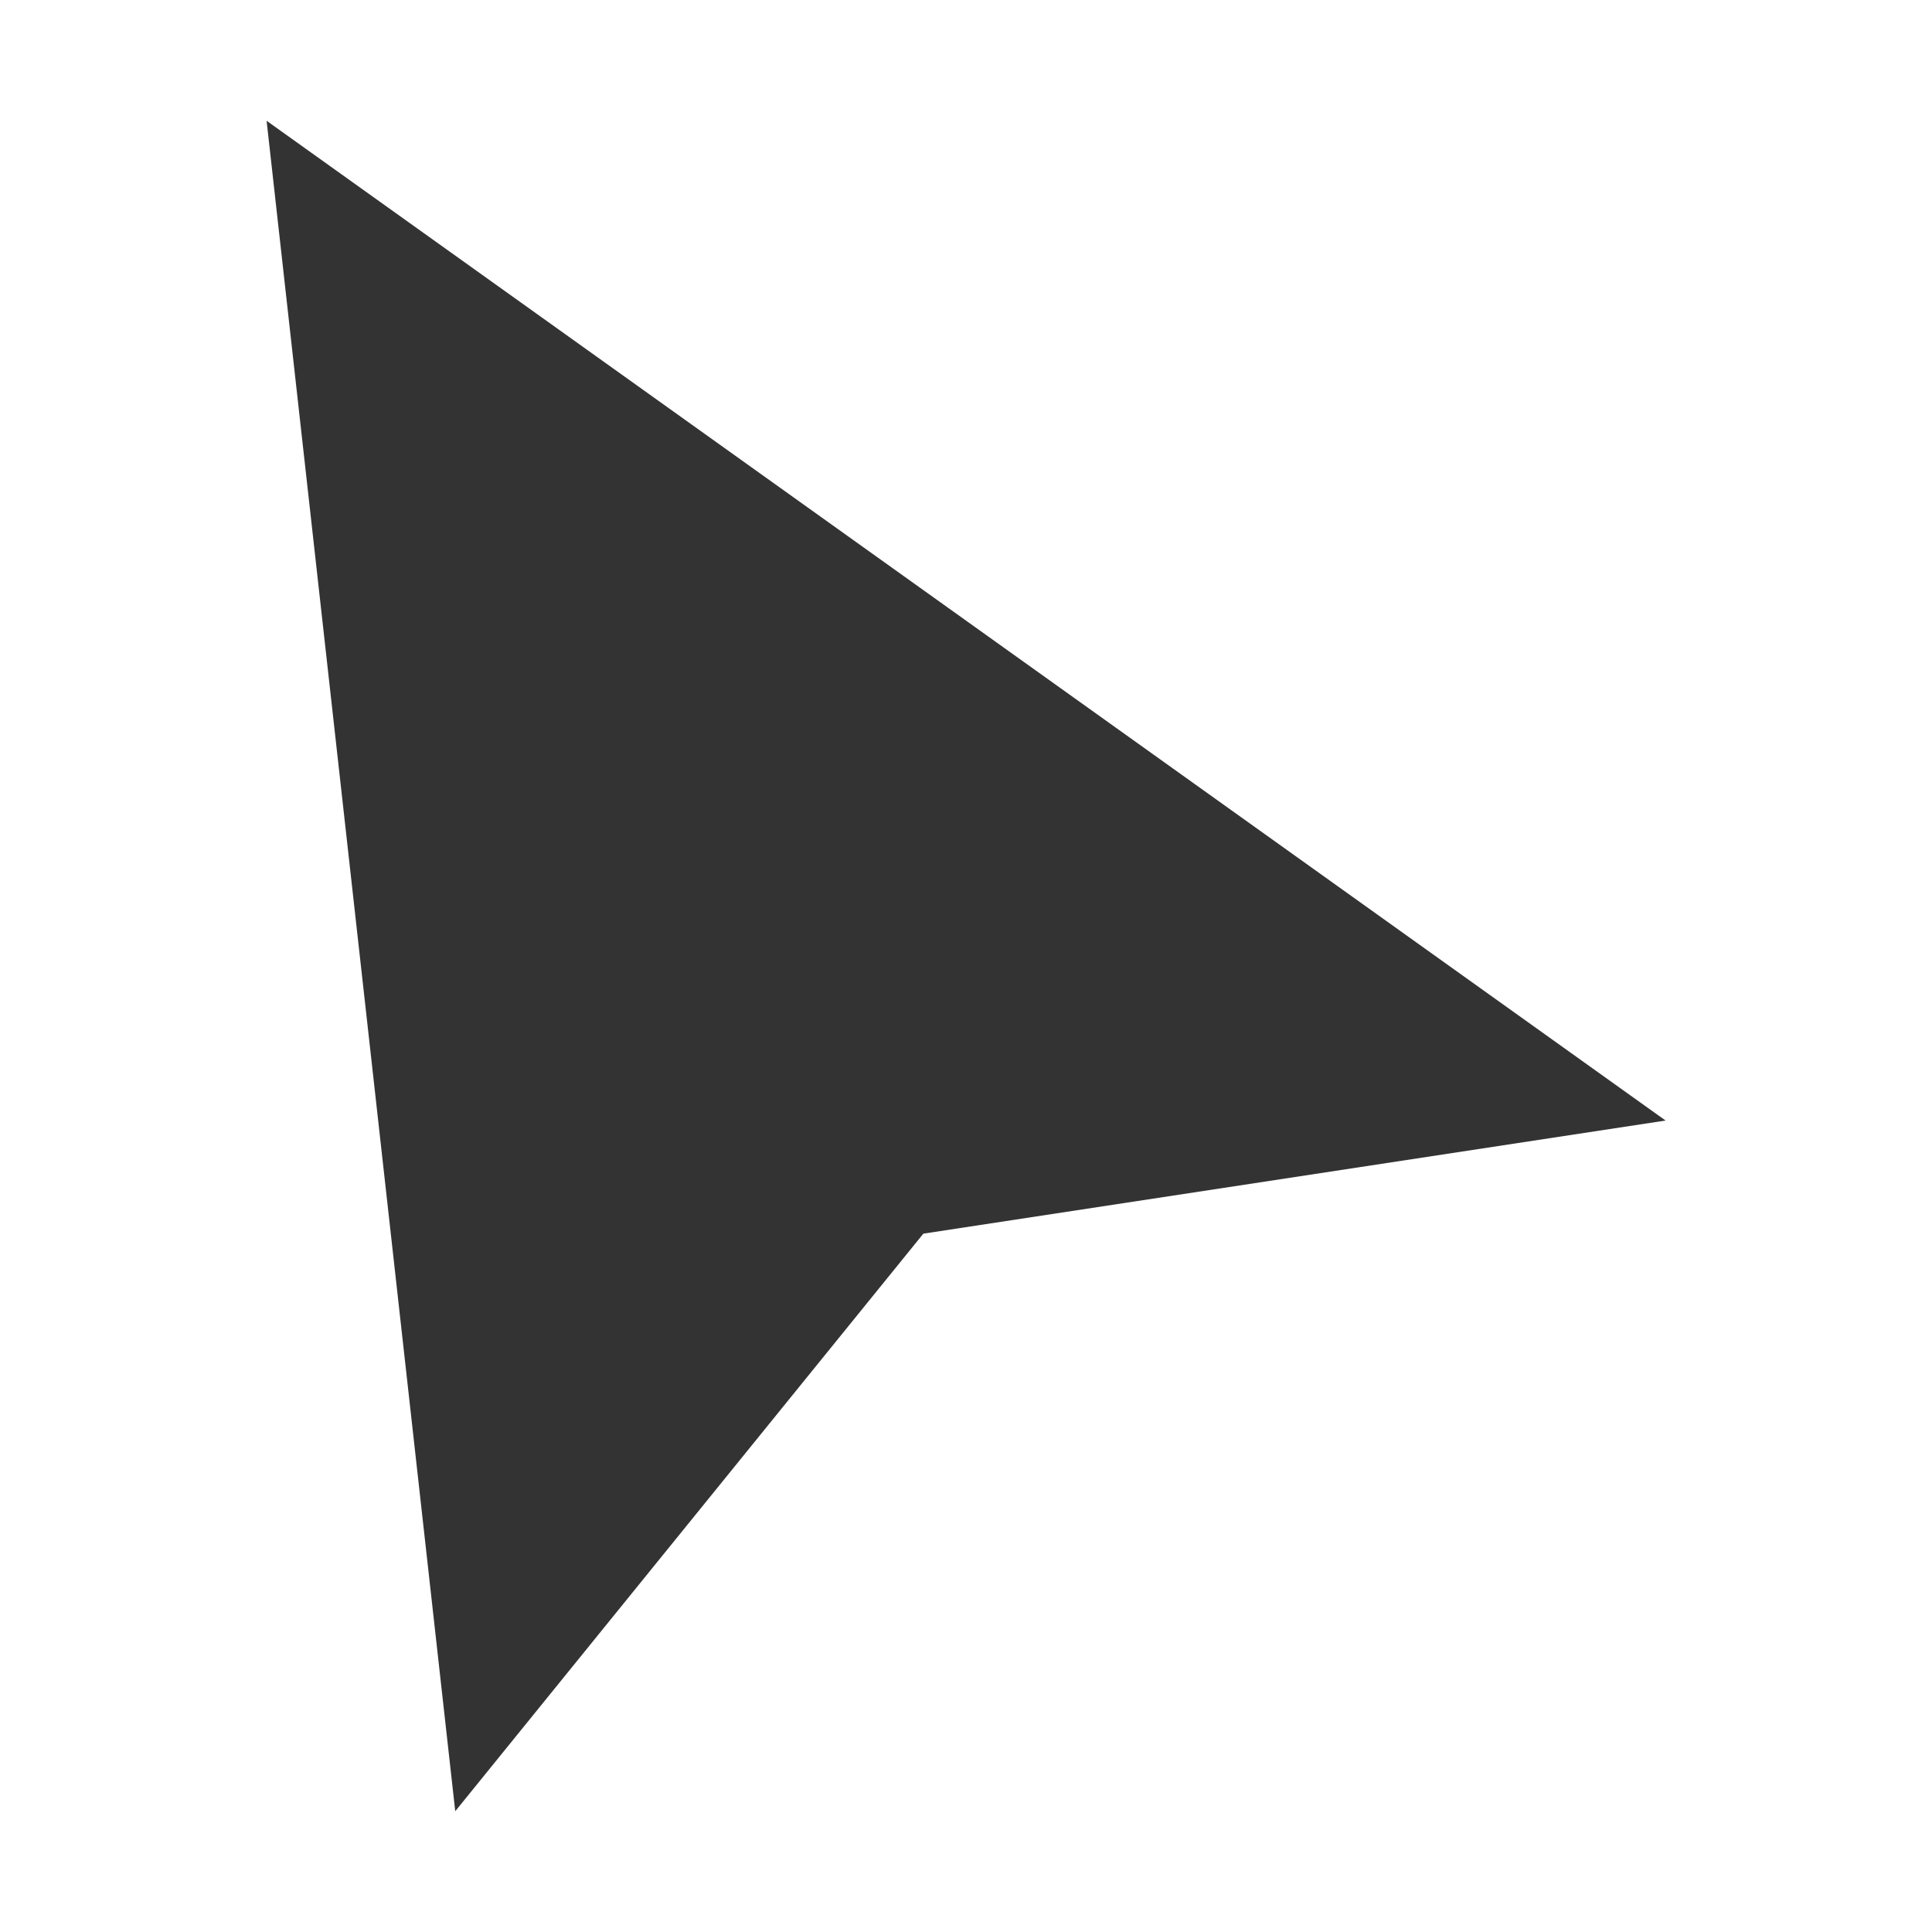
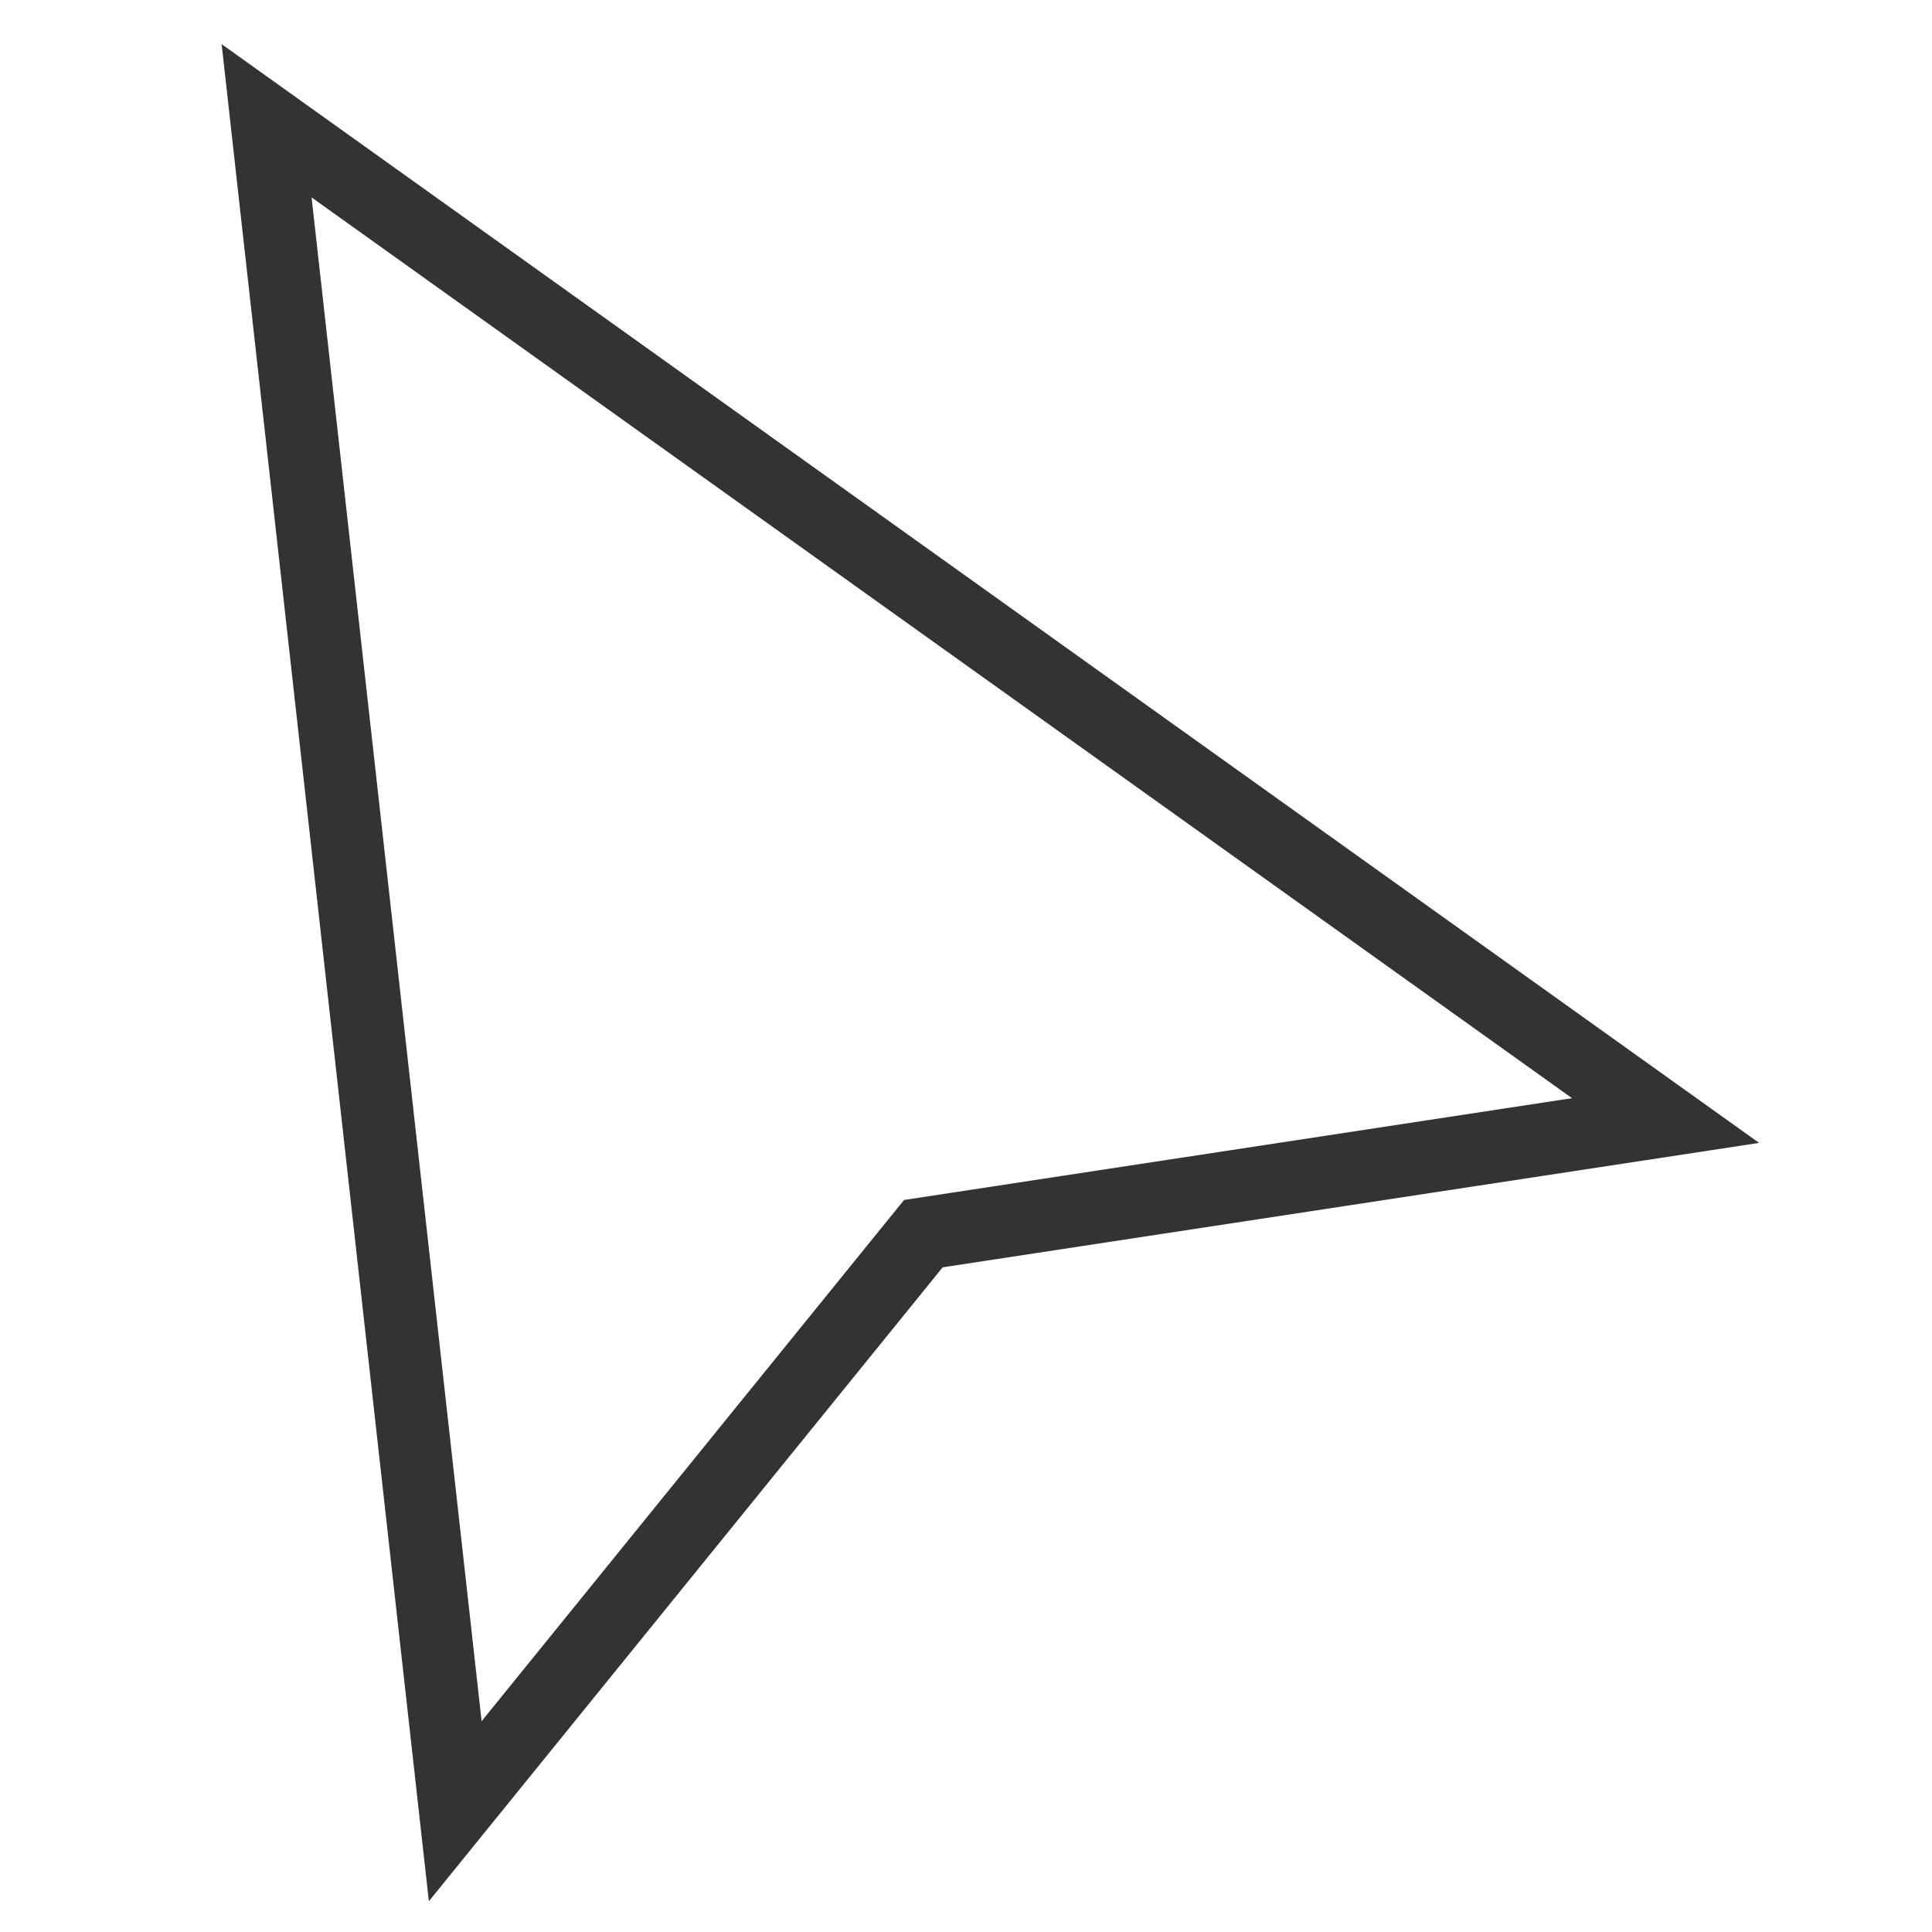
<svg xmlns="http://www.w3.org/2000/svg" version="1.1" id="Capa_1" x="0px" y="0px" viewBox="0 0 11.102 11.102" xml:space="preserve" width="32" height="32">
  <defs id="defs5344" />
-   <path d="M 1.532,0.694 2.616,10.408 5.306,7.089 9.571,6.439 Z" id="path5310" style="fill:#333333" />
+   <path d="M 1.532,0.694 2.616,10.408 5.306,7.089 9.571,6.439 Z" id="path5310" style="fill:none;stroke:#333333;stroke-opacity:1;stroke-width:0.416;stroke-miterlimit:4;stroke-dasharray:none" />
  <g id="g5312" transform="translate(0,-166.5347)" />
  <g id="g5314" transform="translate(0,-166.5347)" />
  <g id="g5316" transform="translate(0,-166.5347)" />
  <g id="g5318" transform="translate(0,-166.5347)" />
  <g id="g5320" transform="translate(0,-166.5347)" />
  <g id="g5322" transform="translate(0,-166.5347)" />
  <g id="g5324" transform="translate(0,-166.5347)" />
  <g id="g5326" transform="translate(0,-166.5347)" />
  <g id="g5328" transform="translate(0,-166.5347)" />
  <g id="g5330" transform="translate(0,-166.5347)" />
  <g id="g5332" transform="translate(0,-166.5347)" />
  <g id="g5334" transform="translate(0,-166.5347)" />
  <g id="g5336" transform="translate(0,-166.5347)" />
  <g id="g5338" transform="translate(0,-166.5347)" />
  <g id="g5340" transform="translate(0,-166.5347)" />
</svg>
